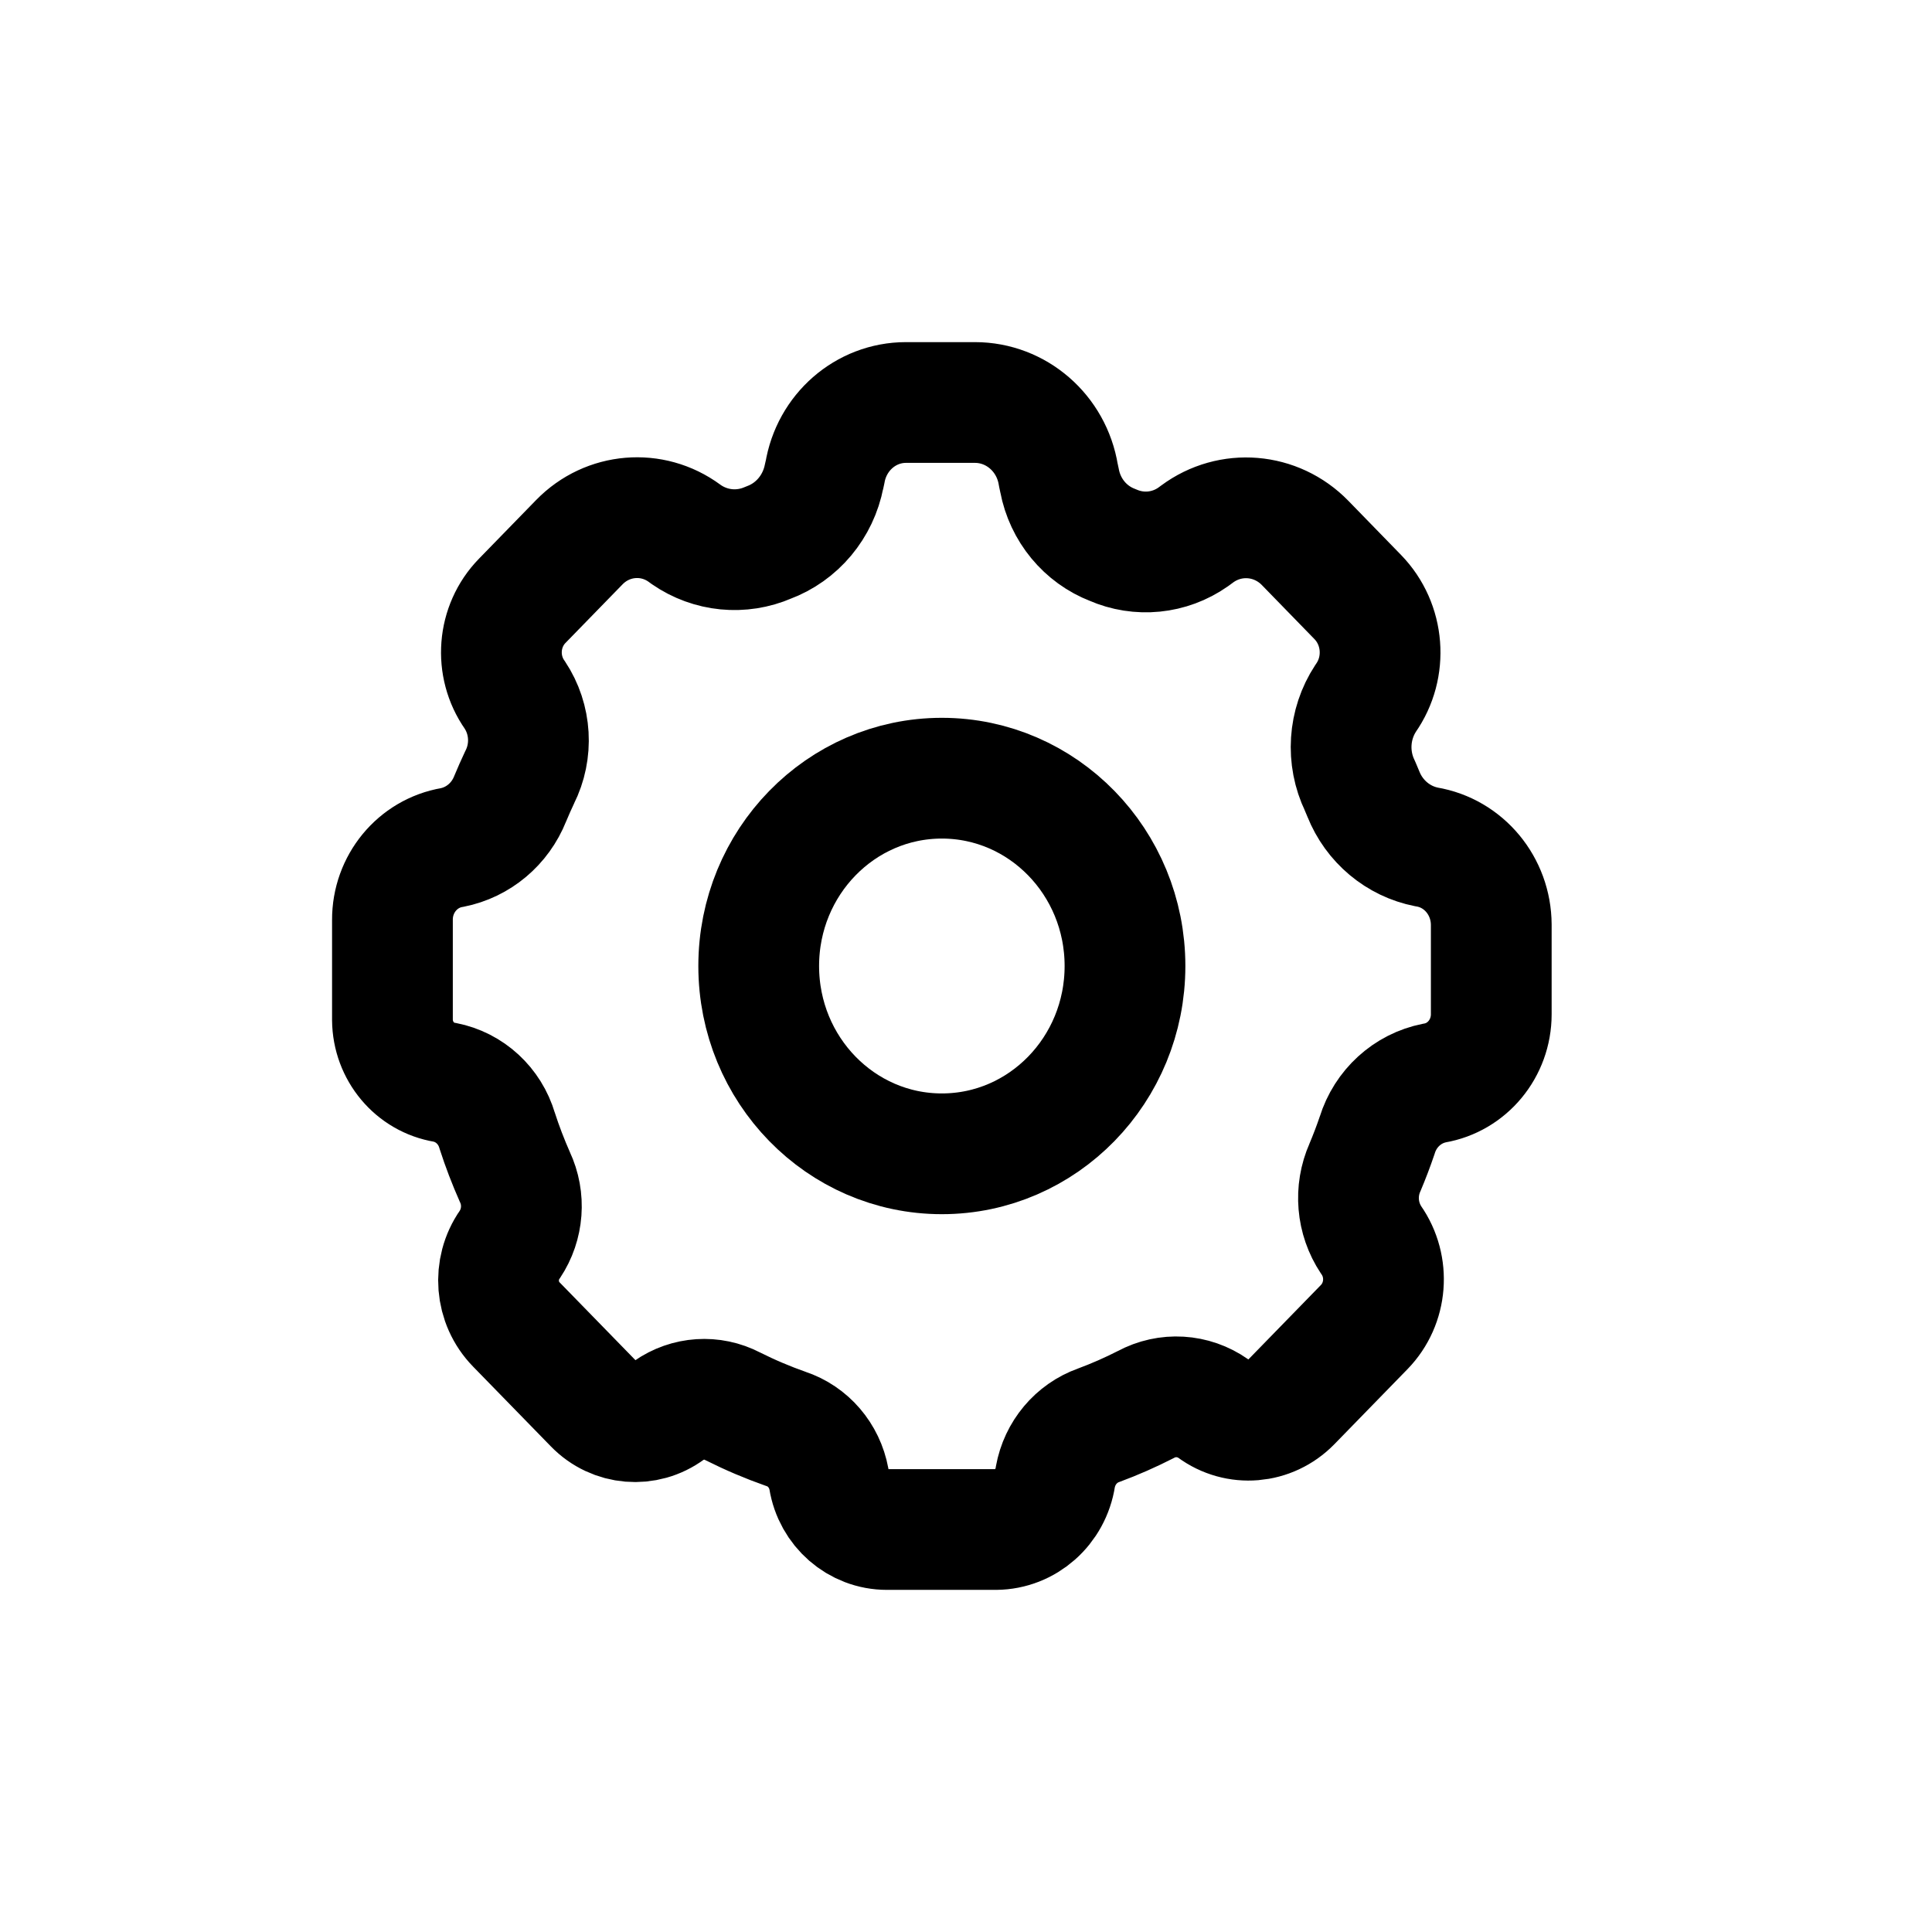
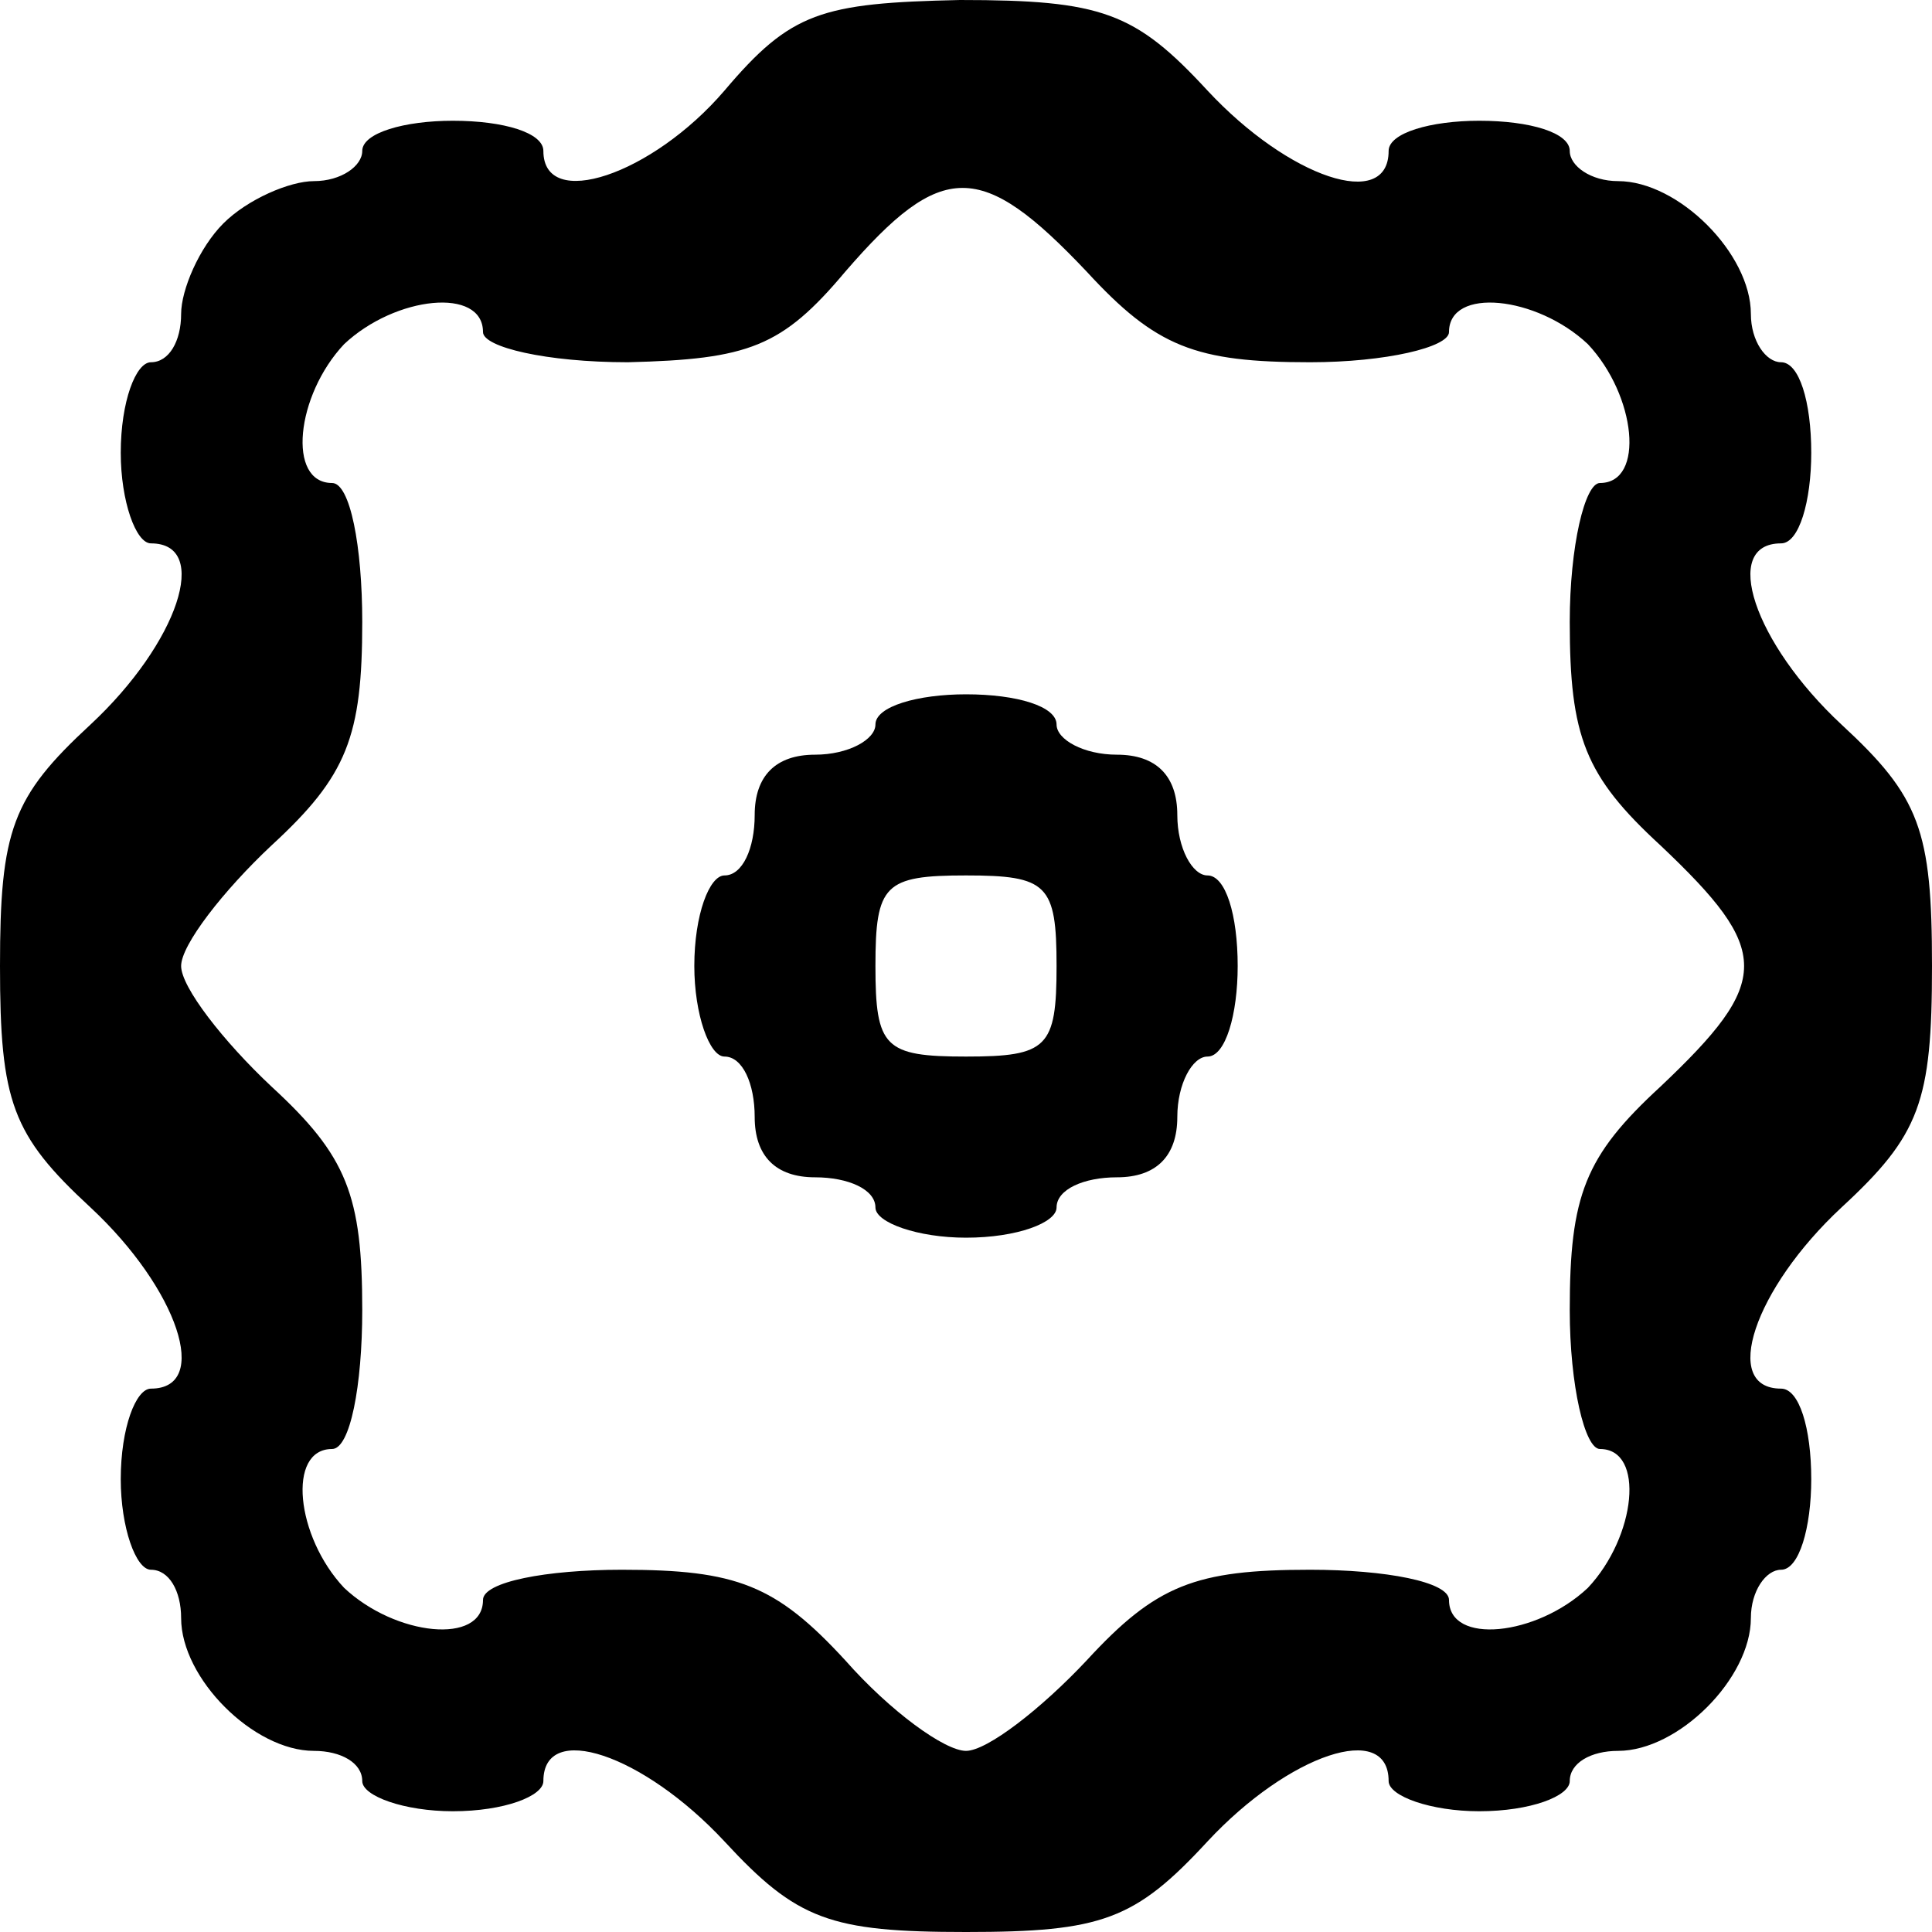
- <svg xmlns="http://www.w3.org/2000/svg" width="800px" height="800px" viewBox="0 0 24 24" fill="none">
-   <path fill-rule="evenodd" clip-rule="evenodd" d="M11.018 19C10.66 19 10.355 18.735 10.297 18.373C10.243 18.08 10.038 17.841 9.762 17.75C9.537 17.671 9.316 17.577 9.103 17.47C8.848 17.337 8.543 17.357 8.307 17.522C8.022 17.733 7.629 17.7 7.381 17.445L6.414 16.453C6.153 16.186 6.119 15.765 6.334 15.458C6.499 15.21 6.523 14.891 6.396 14.621C6.313 14.433 6.239 14.241 6.176 14.045C6.085 13.736 5.834 13.505 5.525 13.445C5.153 13.384 4.878 13.056 4.875 12.669V11.428C4.873 10.982 5.187 10.601 5.616 10.528C5.941 10.464 6.213 10.236 6.338 9.921C6.375 9.832 6.414 9.744 6.455 9.657C6.62 9.33 6.597 8.937 6.395 8.633C6.142 8.273 6.181 7.778 6.487 7.464L7.197 6.735C7.548 6.375 8.101 6.329 8.504 6.625L8.526 6.641C8.827 6.849 9.21 6.886 9.544 6.741C9.902 6.609 10.165 6.294 10.238 5.912L10.247 5.878C10.328 5.372 10.754 5 11.254 5H12.111C12.625 5 13.063 5.381 13.147 5.9L13.162 5.97C13.231 6.336 13.481 6.639 13.822 6.77C14.15 6.914 14.527 6.877 14.822 6.67L14.871 6.634C15.284 6.328 15.853 6.375 16.213 6.745L16.867 7.417C17.195 7.755 17.237 8.287 16.965 8.674C16.752 8.998 16.725 9.413 16.894 9.763L16.936 9.863C17.072 10.204 17.368 10.452 17.722 10.521C18.184 10.598 18.523 11.007 18.525 11.487V12.6C18.525 13.023 18.226 13.385 17.819 13.454C17.484 13.52 17.211 13.769 17.108 14.102C17.063 14.235 17.012 14.369 16.956 14.502C16.826 14.795 16.855 15.136 17.032 15.402C17.266 15.736 17.23 16.194 16.947 16.485L16.039 17.417C15.779 17.683 15.37 17.718 15.072 17.498C14.823 17.323 14.5 17.304 14.233 17.448C14.043 17.545 13.848 17.631 13.648 17.705C13.369 17.804 13.164 18.049 13.11 18.346C13.053 18.72 12.74 18.997 12.371 19H11.018Z" stroke="#000000" stroke-width="1.5" stroke-linecap="round" stroke-linejoin="round" />
-   <path fill-rule="evenodd" clip-rule="evenodd" d="M13.975 12C13.975 13.289 12.956 14.333 11.7 14.333C10.444 14.333 9.425 13.289 9.425 12C9.425 10.711 10.444 9.667 11.7 9.667C12.956 9.667 13.975 10.711 13.975 12Z" stroke="#000000" stroke-width="1.5" stroke-linecap="round" stroke-linejoin="round" />
+ <svg xmlns="http://www.w3.org/2000/svg" version="1.0" width="64pt" height="64pt" viewBox="0 0 64 64" preserveAspectRatio="xMidYMid meet">
+   <g transform="translate(0,64) scale(0.1,-0.1)" fill="#000000" stroke="none">
+     <path d="M240 610 c-24 -28 -60 -40 -60 -20 0 6 -13 10 -30 10 -16 0 -30 -4 -30 -10 0 -5 -7 -10 -16 -10 -8 0 -22 -6 -30 -14 -8 -8 -14 -22 -14 -30 0 -9 -4 -16 -10 -16 -5 0 -10 -13 -10 -30 0 -16 5 -30 10 -30 20 0 9 -33 -20 -60 -26 -24 -30 -35 -30 -80 0 -45 4 -56 30 -80 29 -27 40 -60 20 -60 -5 0 -10 -13 -10 -30 0 -16 5 -30 10 -30 6 0 10 -7 10 -16 0 -20 24 -44 44 -44 9 0 16 -4 16 -10 0 -5 14 -10 30 -10 17 0 30 5 30 10 0 20 33 9 60 -20 24 -26 35 -30 80 -30 45 0 56 4 80 30 27 29 60 40 60 20 0 -5 14 -10 30 -10 17 0 30 5 30 10 0 6 7 10 16 10 20 0 44 24 44 44 0 9 5 16 10 16 6 0 10 14 10 30 0 17 -4 30 -10 30 -20 0 -9 33 20 60 26 24 30 35 30 80 0 45 -4 56 -30 80 -29 27 -40 60 -20 60 6 0 10 14 10 30 0 17 -4 30 -10 30 -5 0 -10 7 -10 16 0 20 -24 44 -44 44 -9 0 -16 5 -16 10 0 6 -13 10 -30 10 -16 0 -30 -4 -30 -10 0 -20 -33 -9 -60 20 -24 26 -35 30 -82 30 -46 -1 -56 -4 -78 -30z m120 -60 c23 -25 36 -30 74 -30 25 0 46 5 46 10 0 15 29 12 46 -4 16 -17 19 -46 4 -46 -5 0 -10 -21 -10 -46 0 -38 5 -51 30 -74 37 -35 37 -45 0 -80 -25 -23 -30 -36 -30 -74 0 -25 5 -46 10 -46 15 0 12 -29 -4 -46 -17 -16 -46 -19 -46 -4 0 6 -21 10 -46 10 -38 0 -51 -5 -74 -30 -15 -16 -33 -30 -40 -30 -7 0 -25 13 -40 30 -23 25 -36 30 -74 30 -25 0 -46 -4 -46 -10 0 -15 -29 -12 -46 4 -16 17 -19 46 -4 46 6 0 10 21 10 46 0 38 -5 51 -30 74 -16 15 -30 33 -30 40 0 7 14 25 30 40 25 23 30 36 30 74 0 25 -4 46 -10 46 -15 0 -12 29 4 46 17 16 46 19 46 4 0 -5 21 -10 48 -10 40 1 51 5 72 30 32 37 45 37 80 0z" />
+     <path d="M290 400 c0 -5 -9 -10 -20 -10 -13 0 -20 -7 -20 -20 0 -11 -4 -20 -10 -20 -5 0 -10 -13 -10 -30 0 -16 5 -30 10 -30 6 0 10 -9 10 -20 0 -13 7 -20 20 -20 11 0 20 -4 20 -10 0 -5 14 -10 30 -10 17 0 30 5 30 10 0 6 9 10 20 10 13 0 20 7 20 20 0 11 5 20 10 20 6 0 10 14 10 30 0 17 -4 30 -10 30 -5 0 -10 9 -10 20 0 13 -7 20 -20 20 -11 0 -20 5 -20 10 0 6 -13 10 -30 10 -16 0 -30 -4 -30 -10z m60 -80 c0 -27 -3 -30 -30 -30 -27 0 -30 3 -30 30 0 27 3 30 30 30 27 0 30 -3 30 -30z" />
+   </g>
</svg>
